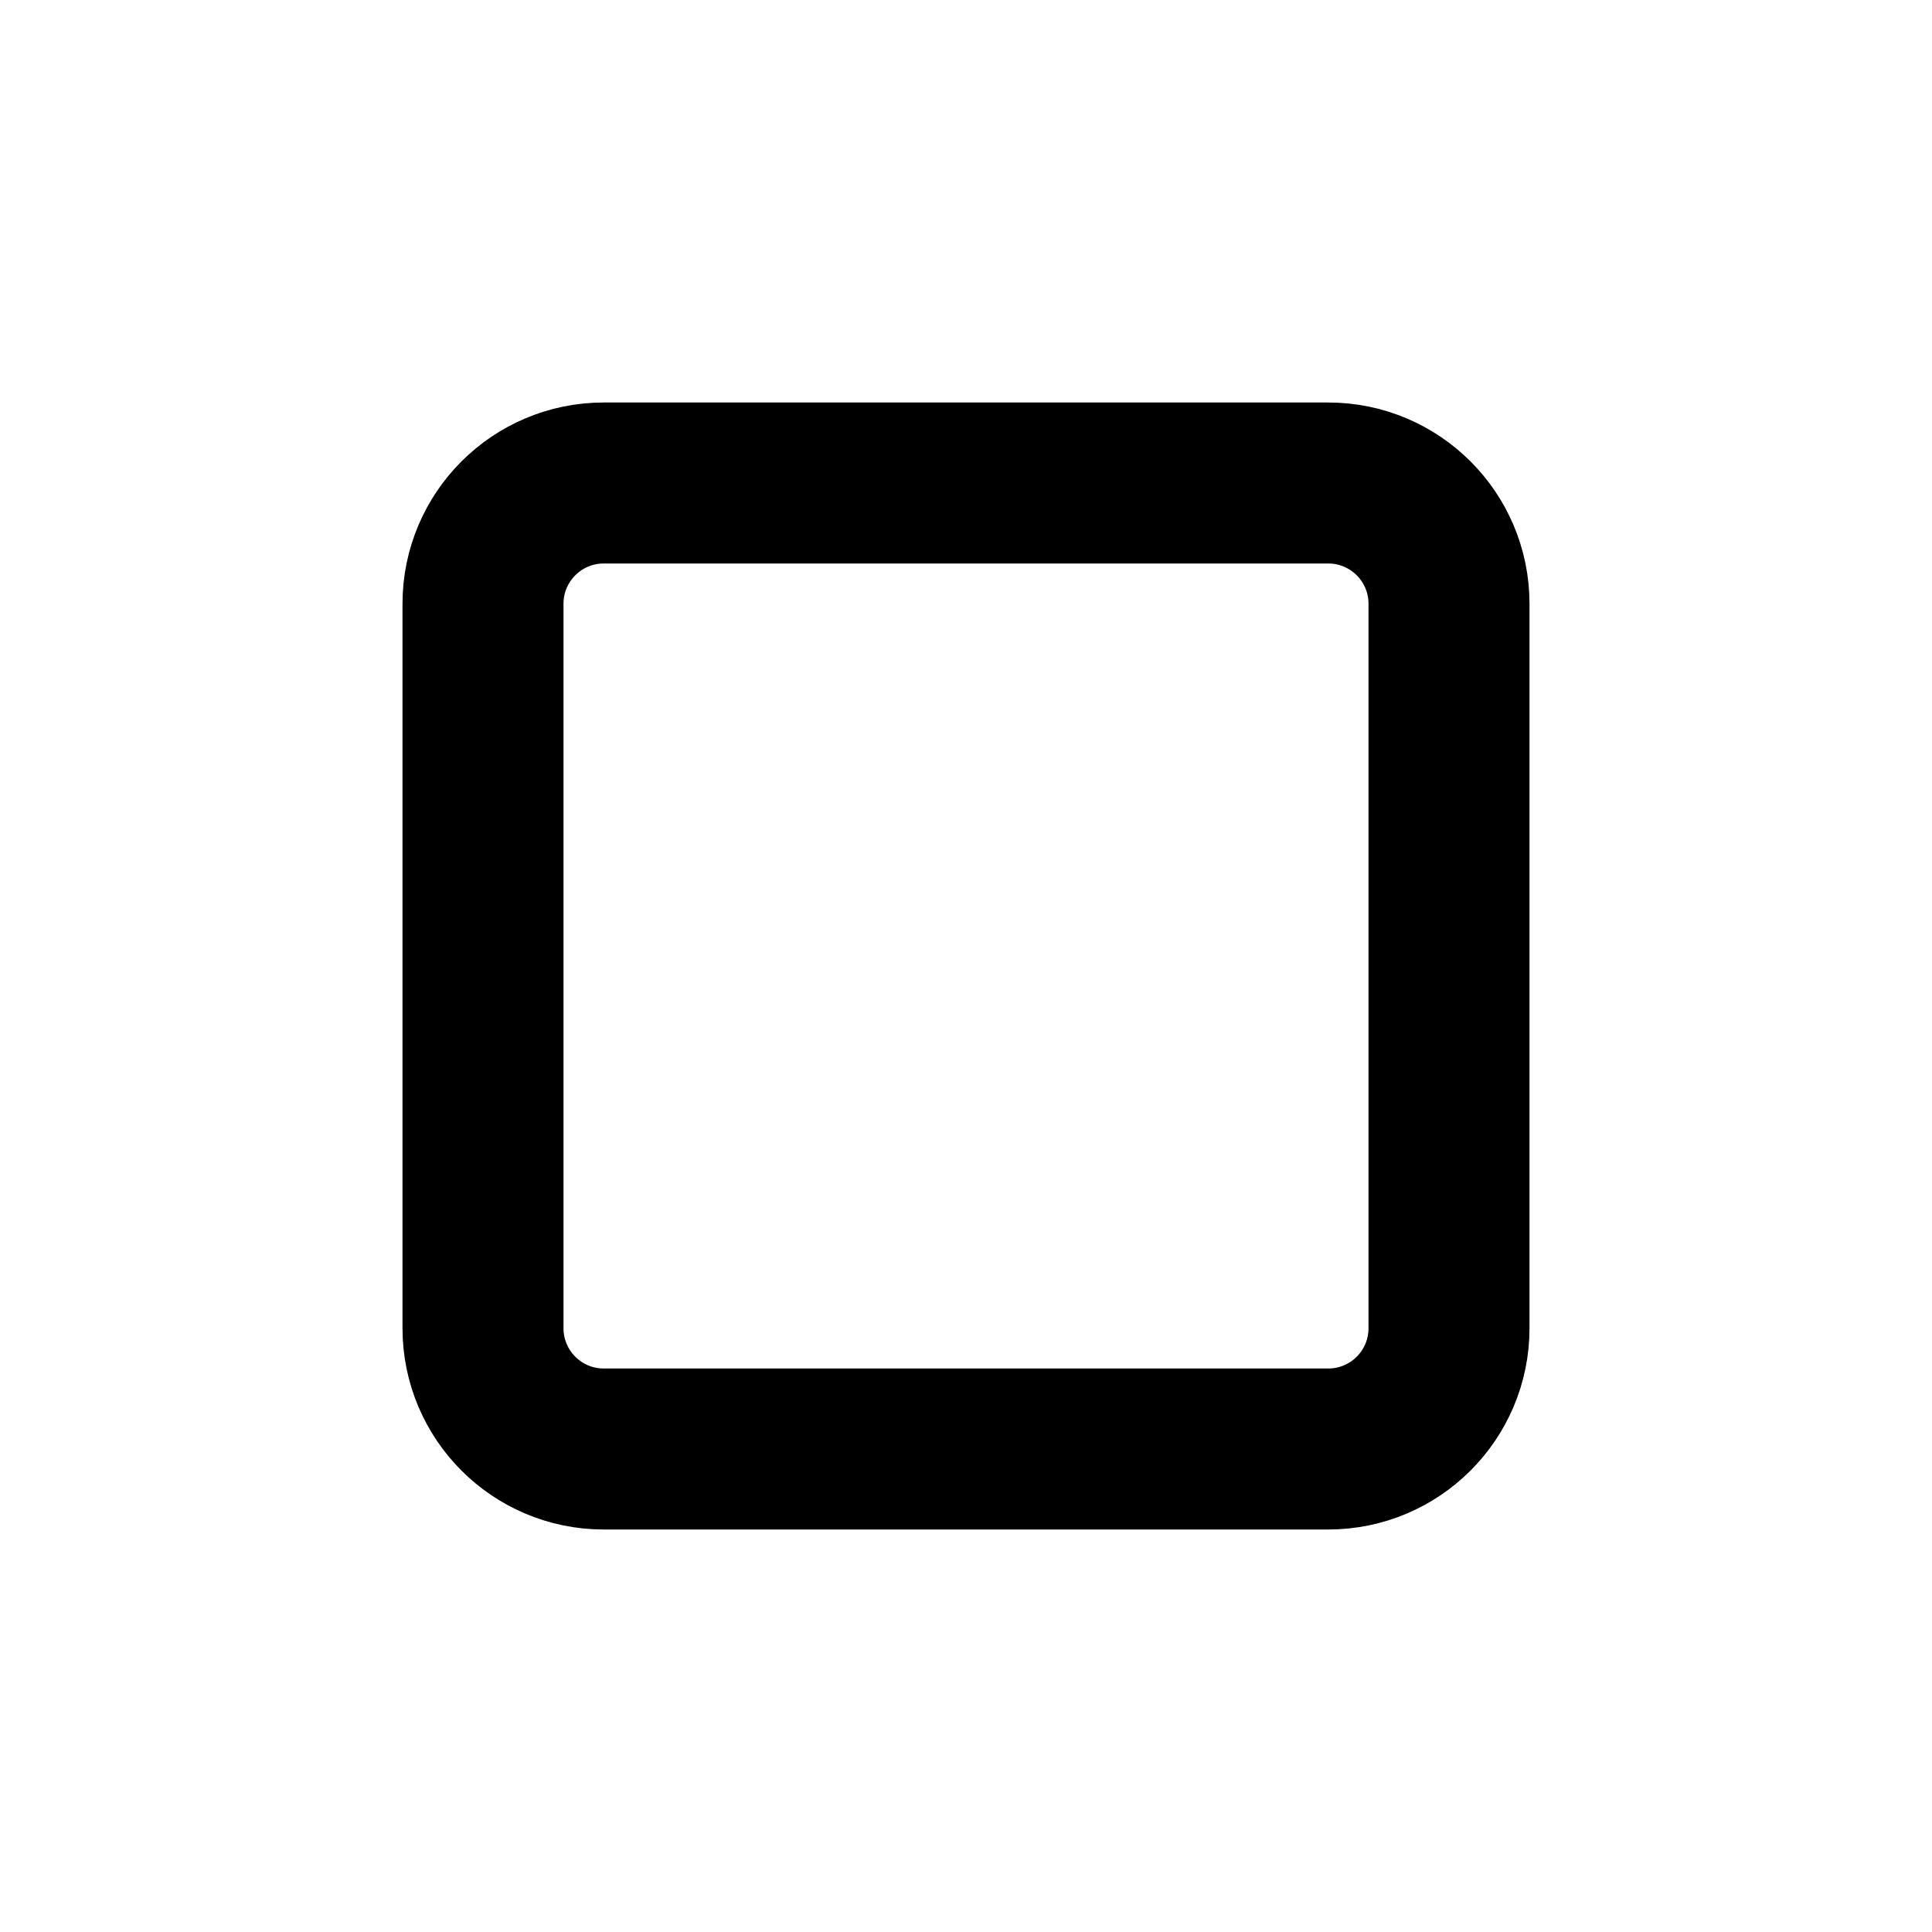
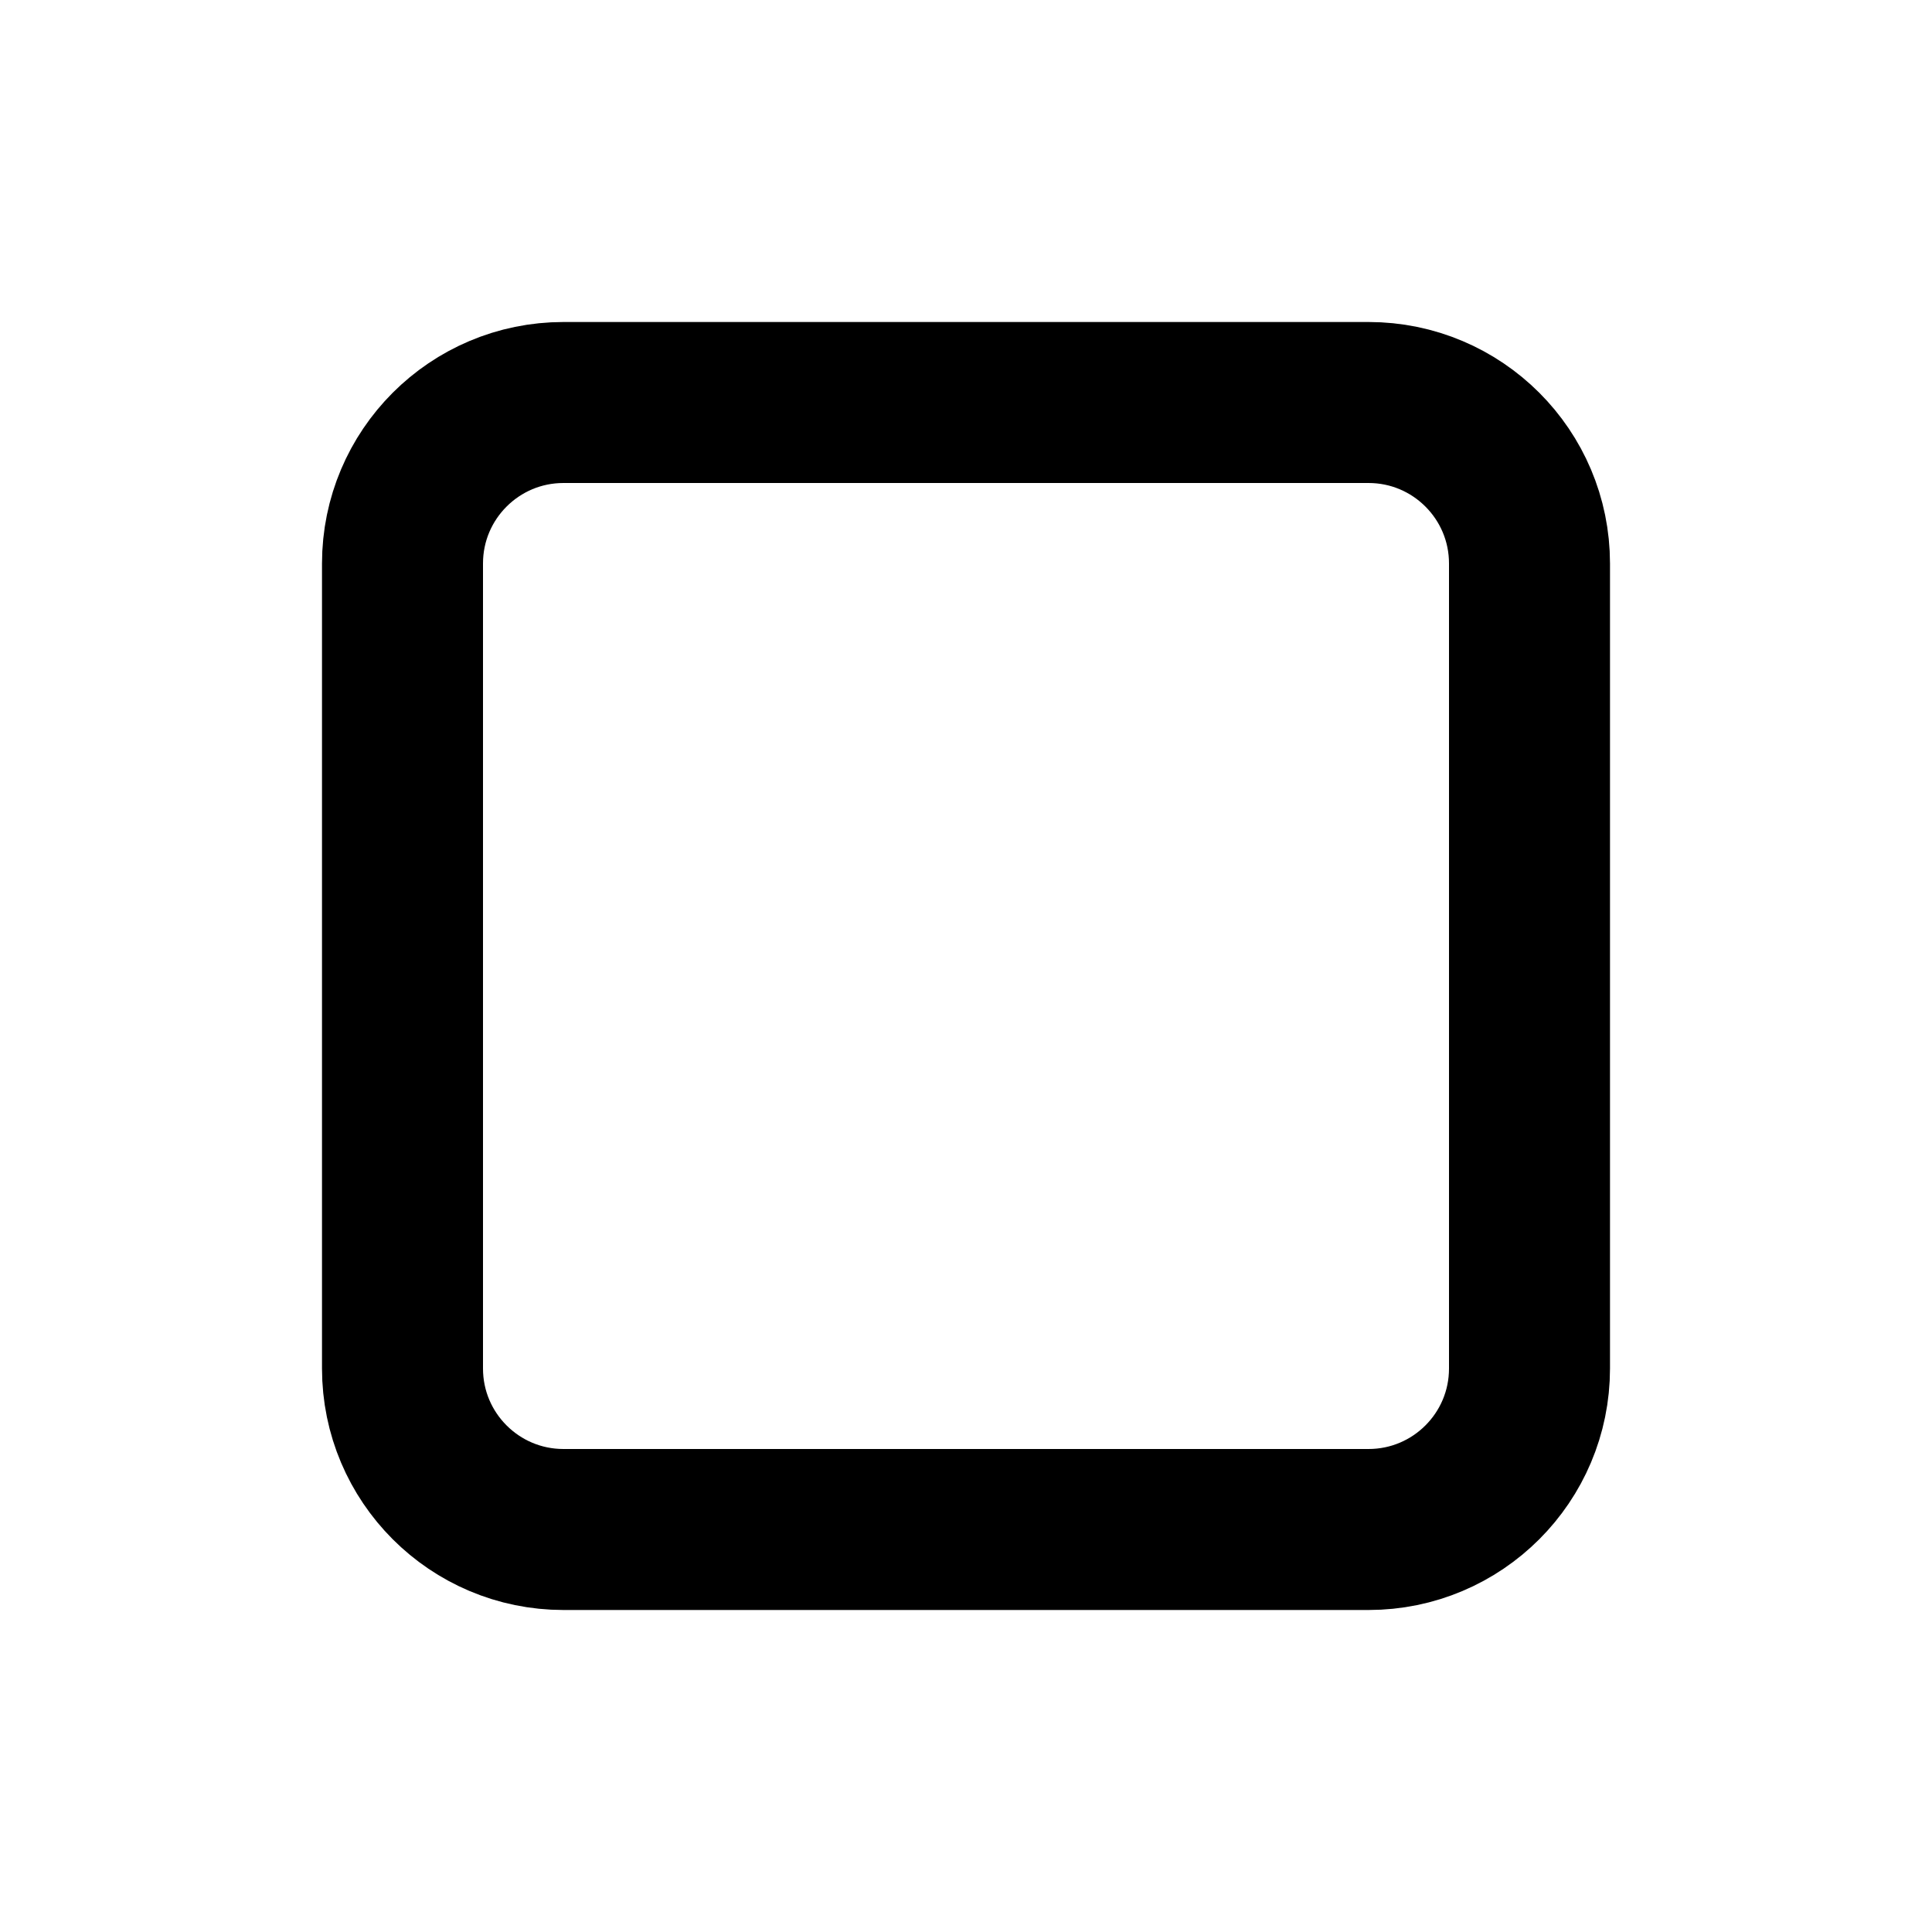
- <svg xmlns="http://www.w3.org/2000/svg" width="24" height="24" viewBox="0 0 24 24" fill="none">
-   <rect x="6" y="6" width="12" height="12" rx="1.5" fill="none" stroke="currentColor" stroke-width="2" stroke-linejoin="round" stroke-linecap="round" />
+ <svg xmlns="http://www.w3.org/2000/svg" width="24" height="24" viewBox="0 0 24 24" fill="none" stroke="currentColor" stroke-width="2" stroke-linecap="round" stroke-linejoin="round">
+   <rect x="5" y="5" width="14" height="14" rx="2" />
</svg>
